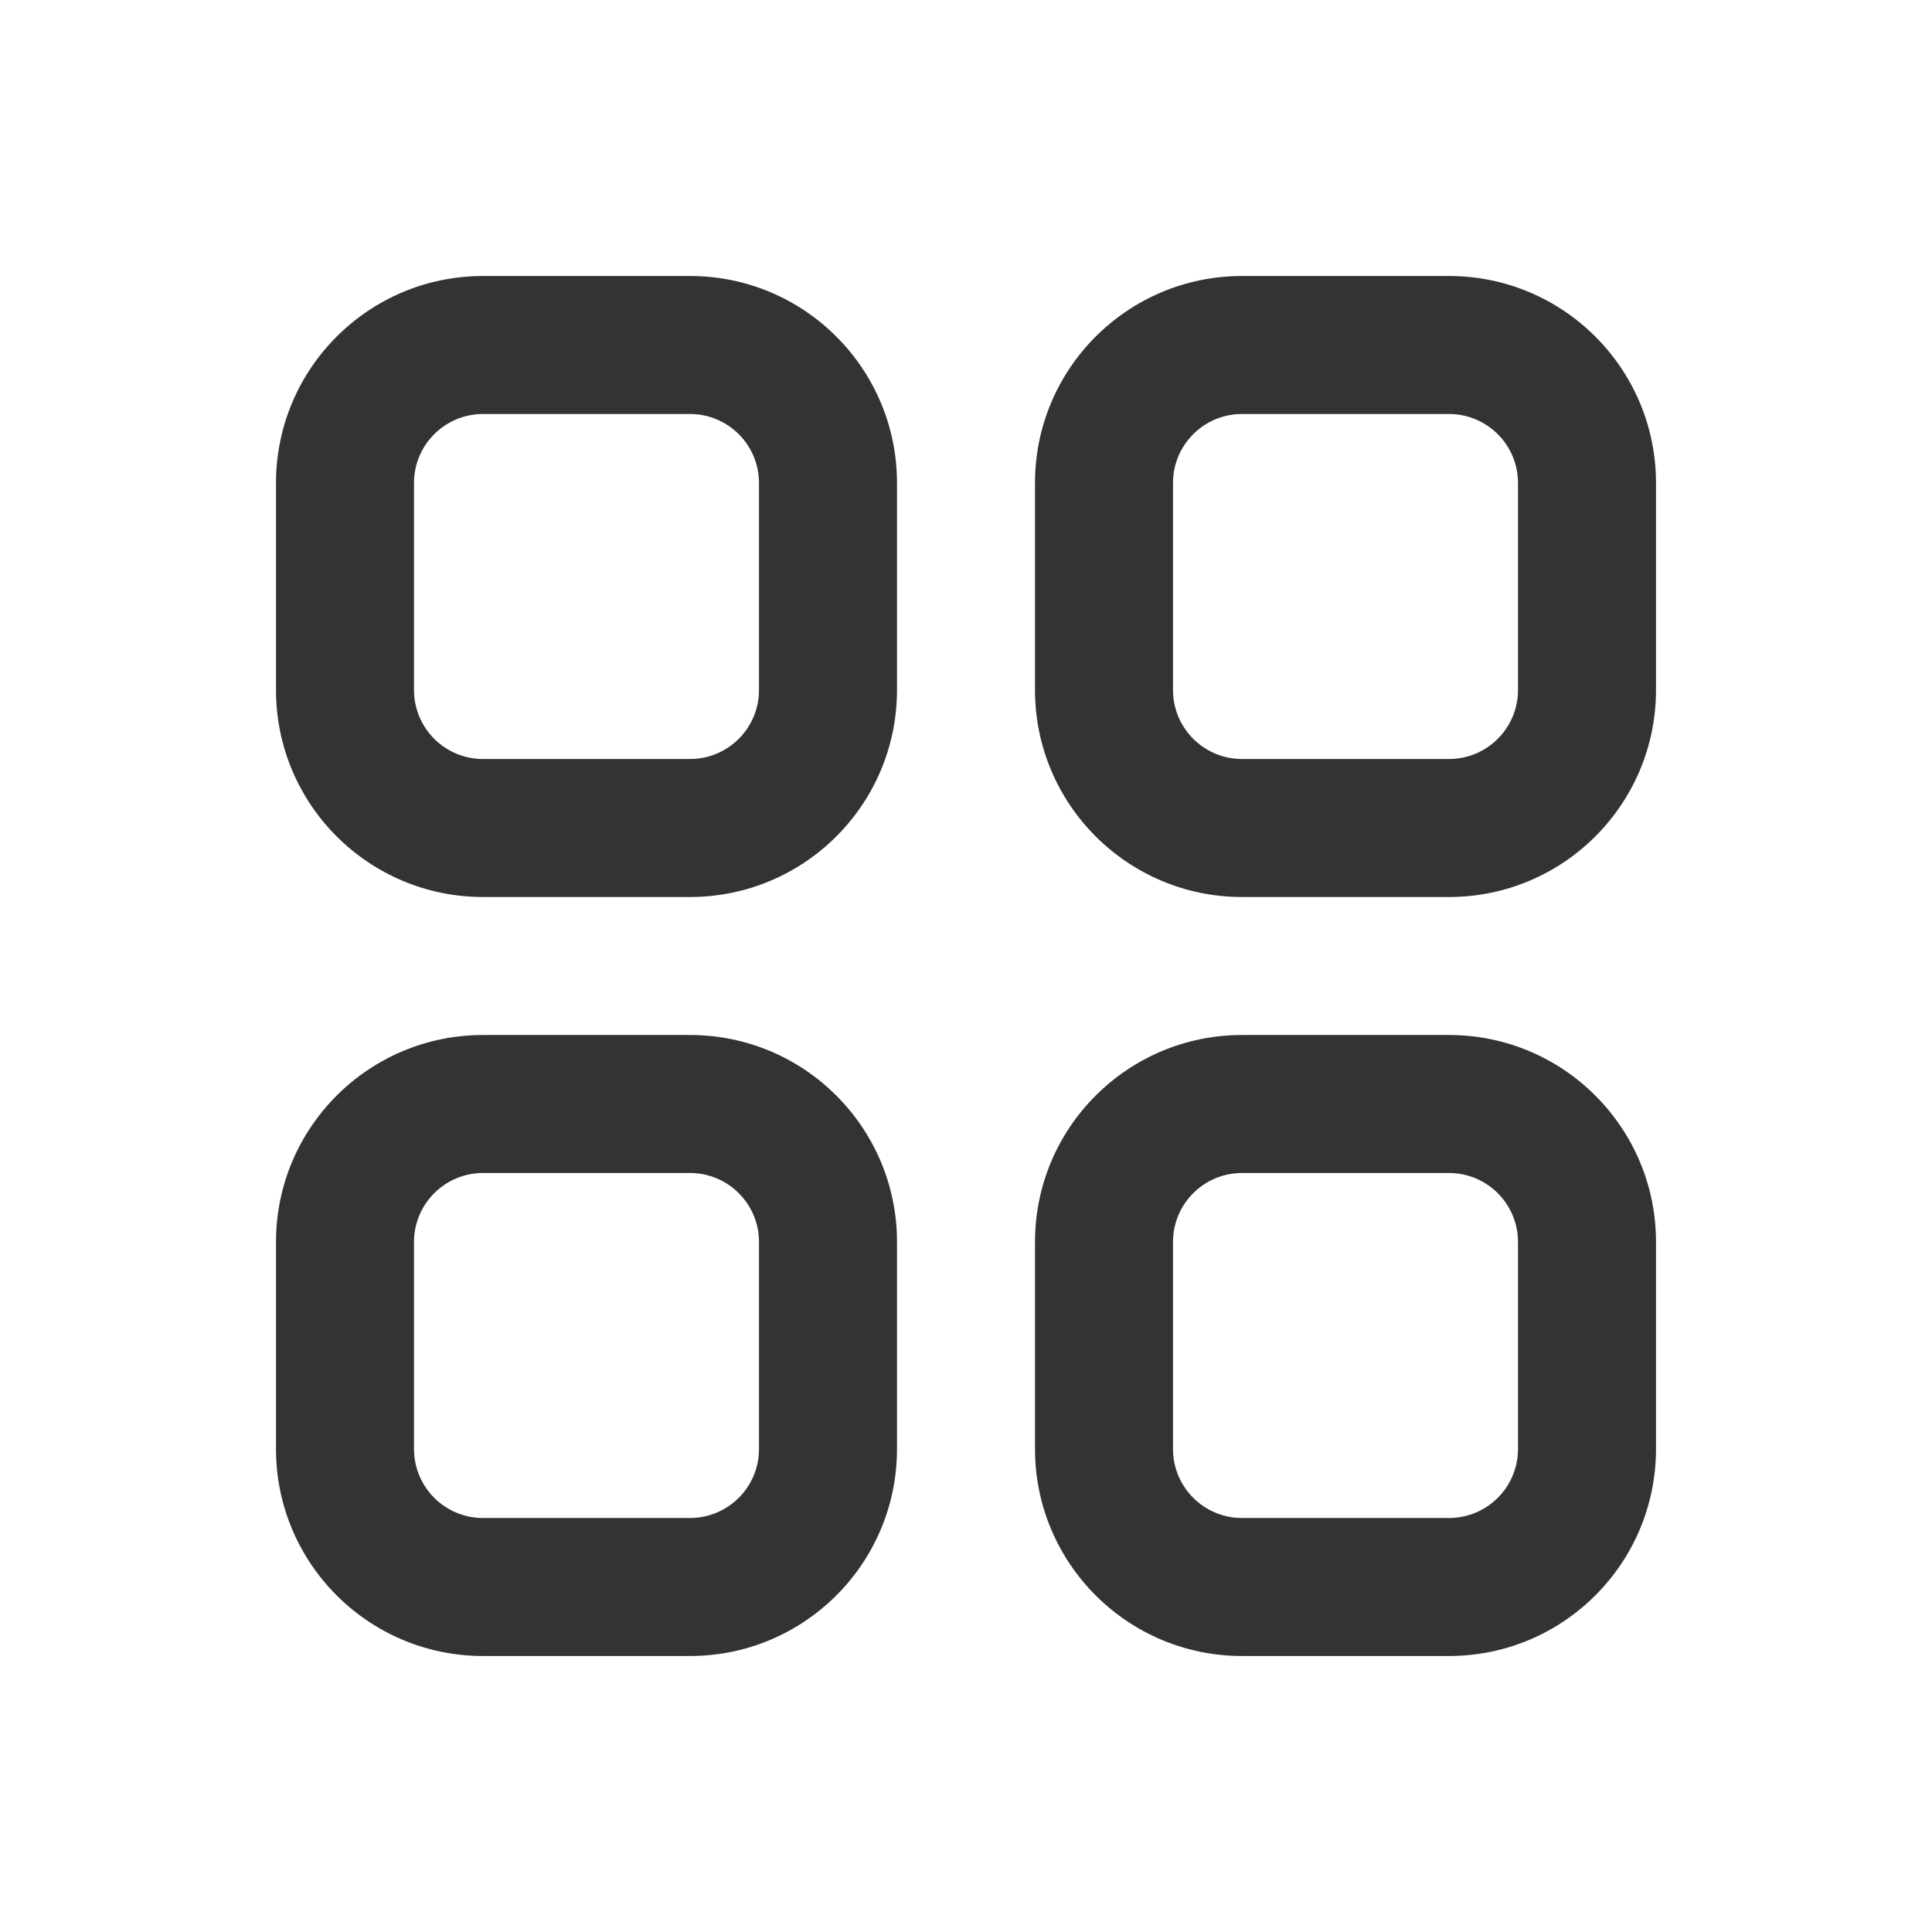
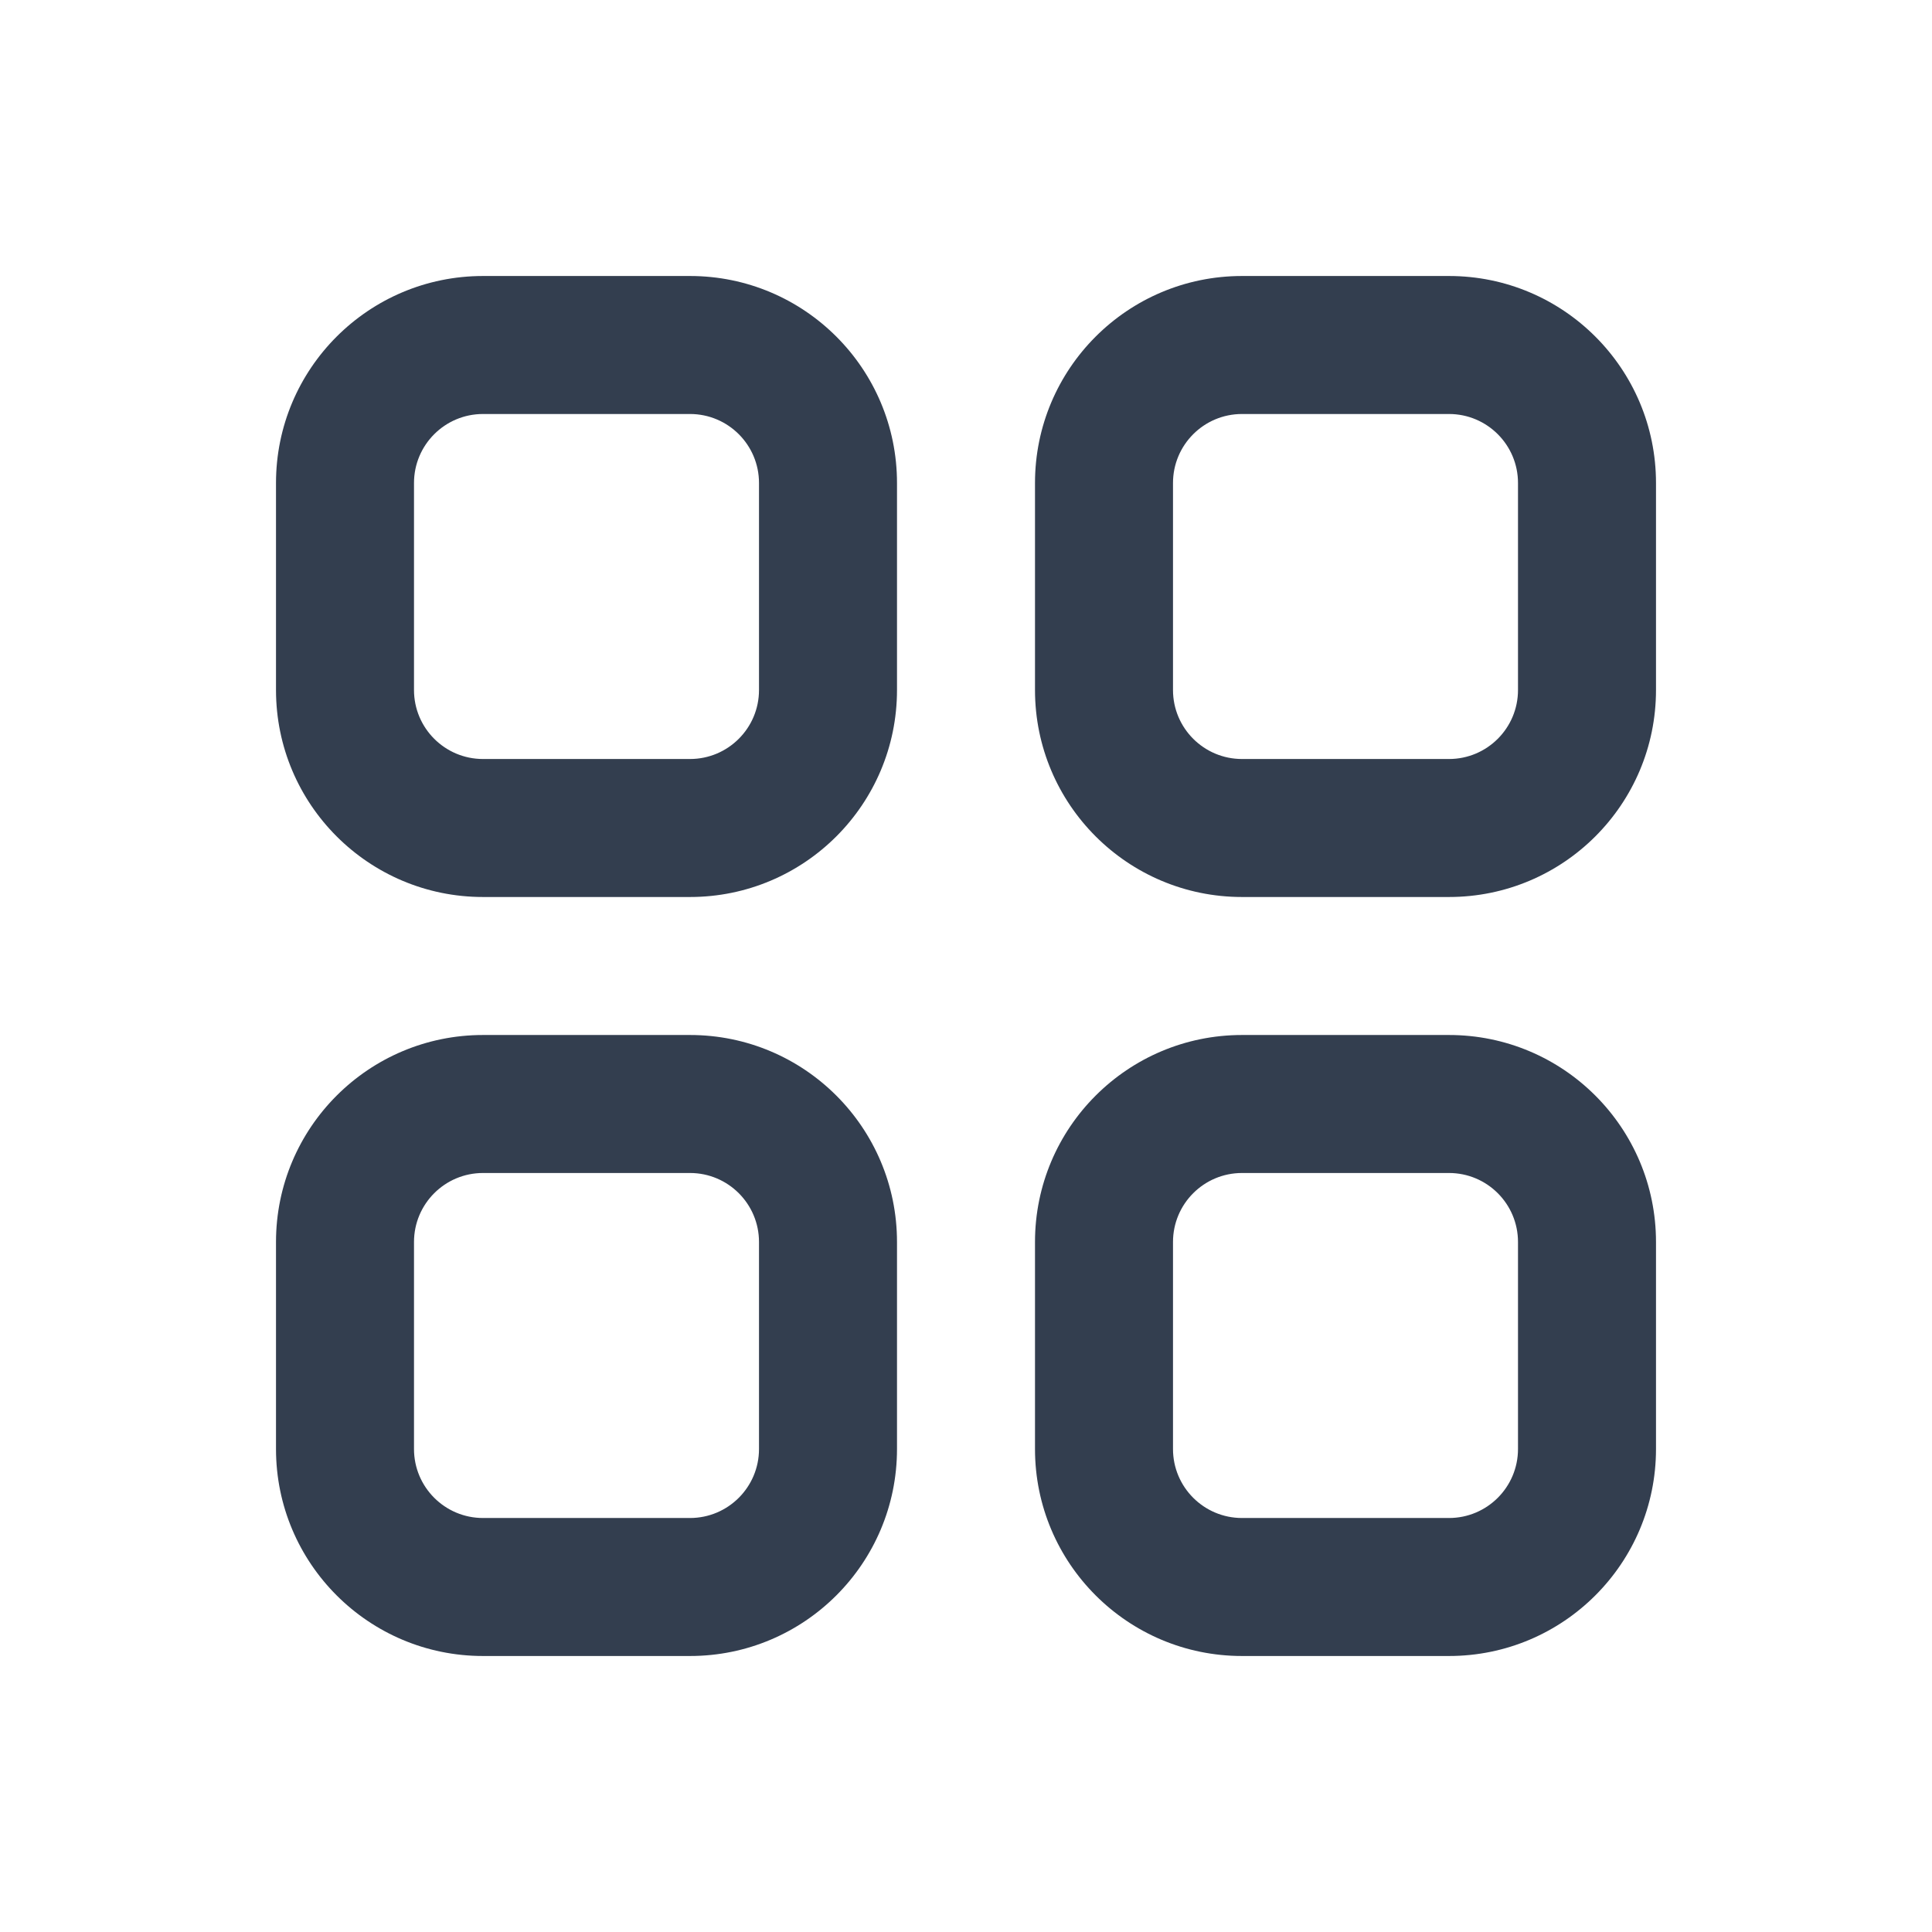
<svg xmlns="http://www.w3.org/2000/svg" width="28" height="28" viewBox="0 0 28 28" fill="none">
-   <path fill-rule="evenodd" clip-rule="evenodd" d="M7 4h3a3 3 0 013 3v3a3 3 0 01-3 3H7a3 3 0 01-3-3V7a3 3 0 013-3zm0 2a1 1 0 00-1 1v3a1 1 0 001 1h3a1 1 0 001-1V7a1 1 0 00-1-1H7zM7 15h3a3 3 0 013 3v3a3 3 0 01-3 3H7a3 3 0 01-3-3v-3a3 3 0 013-3zm0 2a1 1 0 00-1 1v3a1 1 0 001 1h3a1 1 0 001-1v-3a1 1 0 00-1-1H7zM18 4h3a3 3 0 013 3v3a3 3 0 01-3 3h-3a3 3 0 01-3-3V7a3 3 0 013-3zm0 2a1 1 0 00-1 1v3a1 1 0 001 1h3a1 1 0 001-1V7a1 1 0 00-1-1h-3zM18 15h3a3 3 0 013 3v3a3 3 0 01-3 3h-3a3 3 0 01-3-3v-3a3 3 0 013-3zm0 2a1 1 0 00-1 1v3a1 1 0 001 1h3a1 1 0 001-1v-3a1 1 0 00-1-1h-3z" fill="#333" />
+   <path fill-rule="evenodd" clip-rule="evenodd" d="M7 4h3a3 3 0 013 3v3a3 3 0 01-3 3H7a3 3 0 01-3-3V7a3 3 0 013-3zm0 2a1 1 0 00-1 1v3a1 1 0 001 1h3a1 1 0 001-1V7a1 1 0 00-1-1H7zM7 15h3a3 3 0 013 3v3a3 3 0 01-3 3H7a3 3 0 01-3-3v-3a3 3 0 013-3zm0 2a1 1 0 00-1 1v3a1 1 0 001 1h3a1 1 0 001-1v-3a1 1 0 00-1-1H7zM18 4h3a3 3 0 013 3v3a3 3 0 01-3 3h-3a3 3 0 01-3-3V7a3 3 0 013-3zm0 2a1 1 0 00-1 1v3a1 1 0 001 1h3a1 1 0 001-1V7a1 1 0 00-1-1h-3zM18 15h3a3 3 0 013 3v3a3 3 0 01-3 3h-3a3 3 0 01-3-3v-3a3 3 0 013-3zm0 2a1 1 0 00-1 1v3a1 1 0 001 1h3a1 1 0 001-1v-3a1 1 0 00-1-1h-3z" fill="#333e4f" />
</svg>
